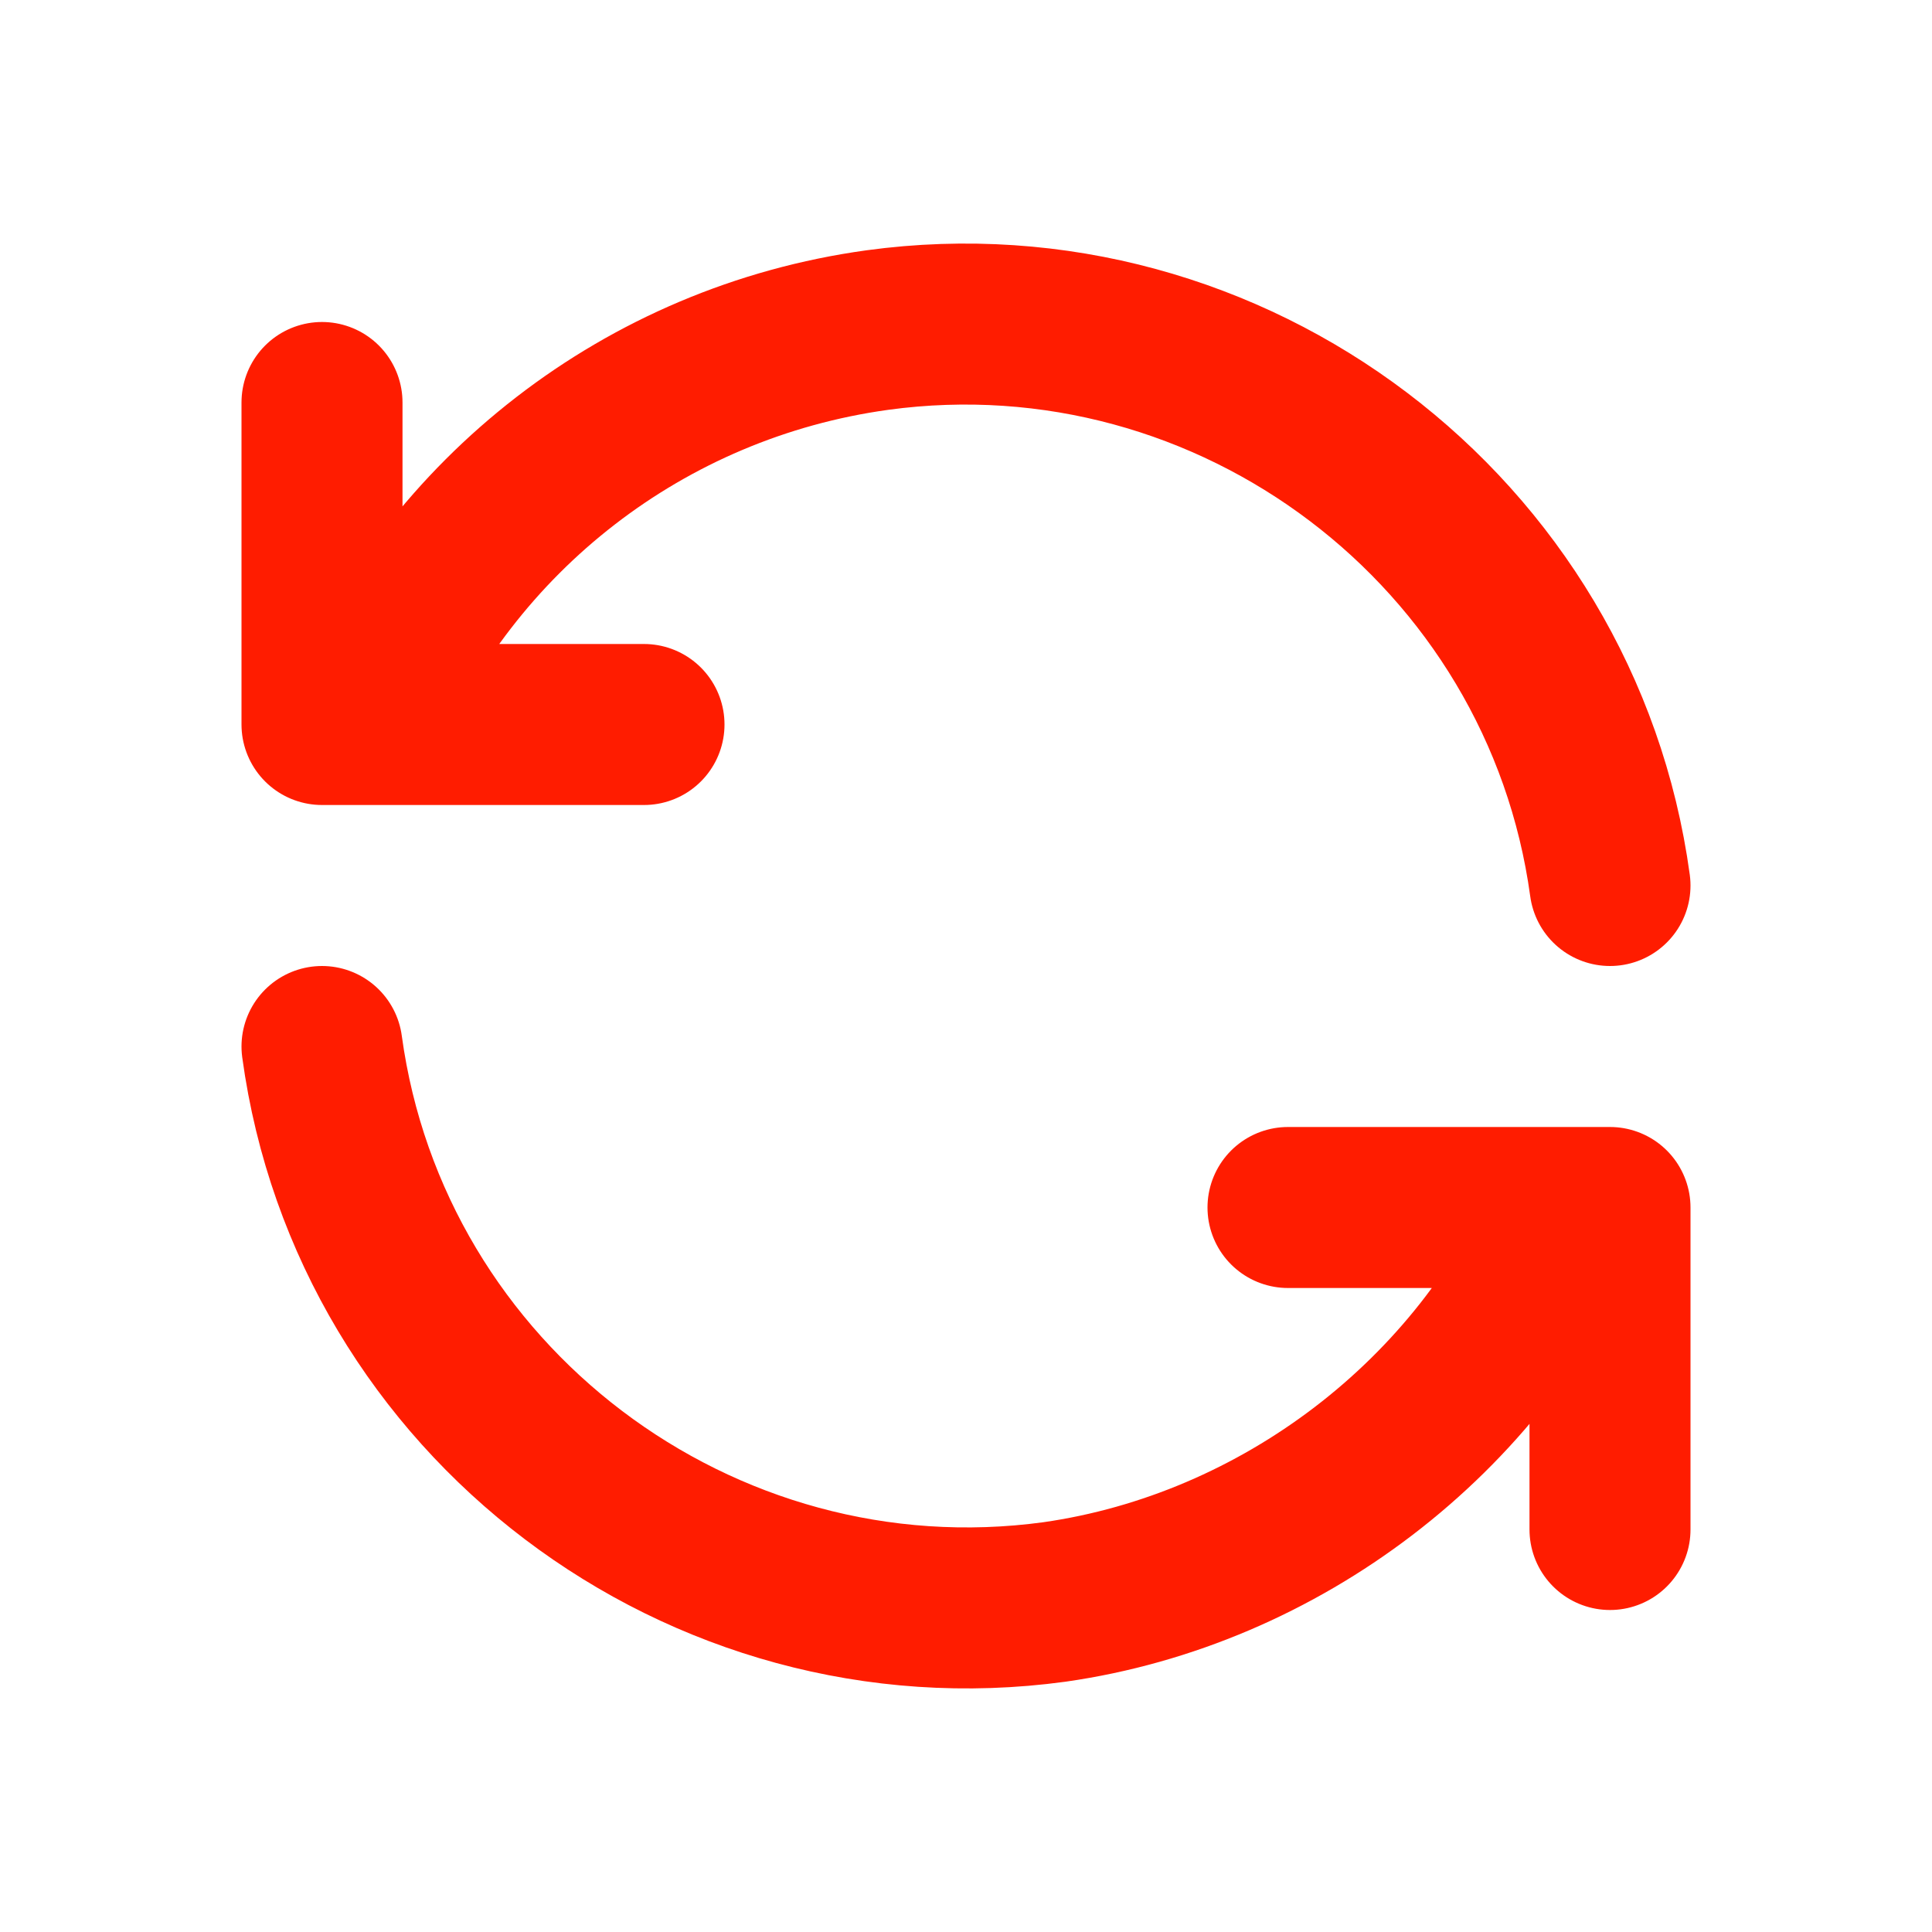
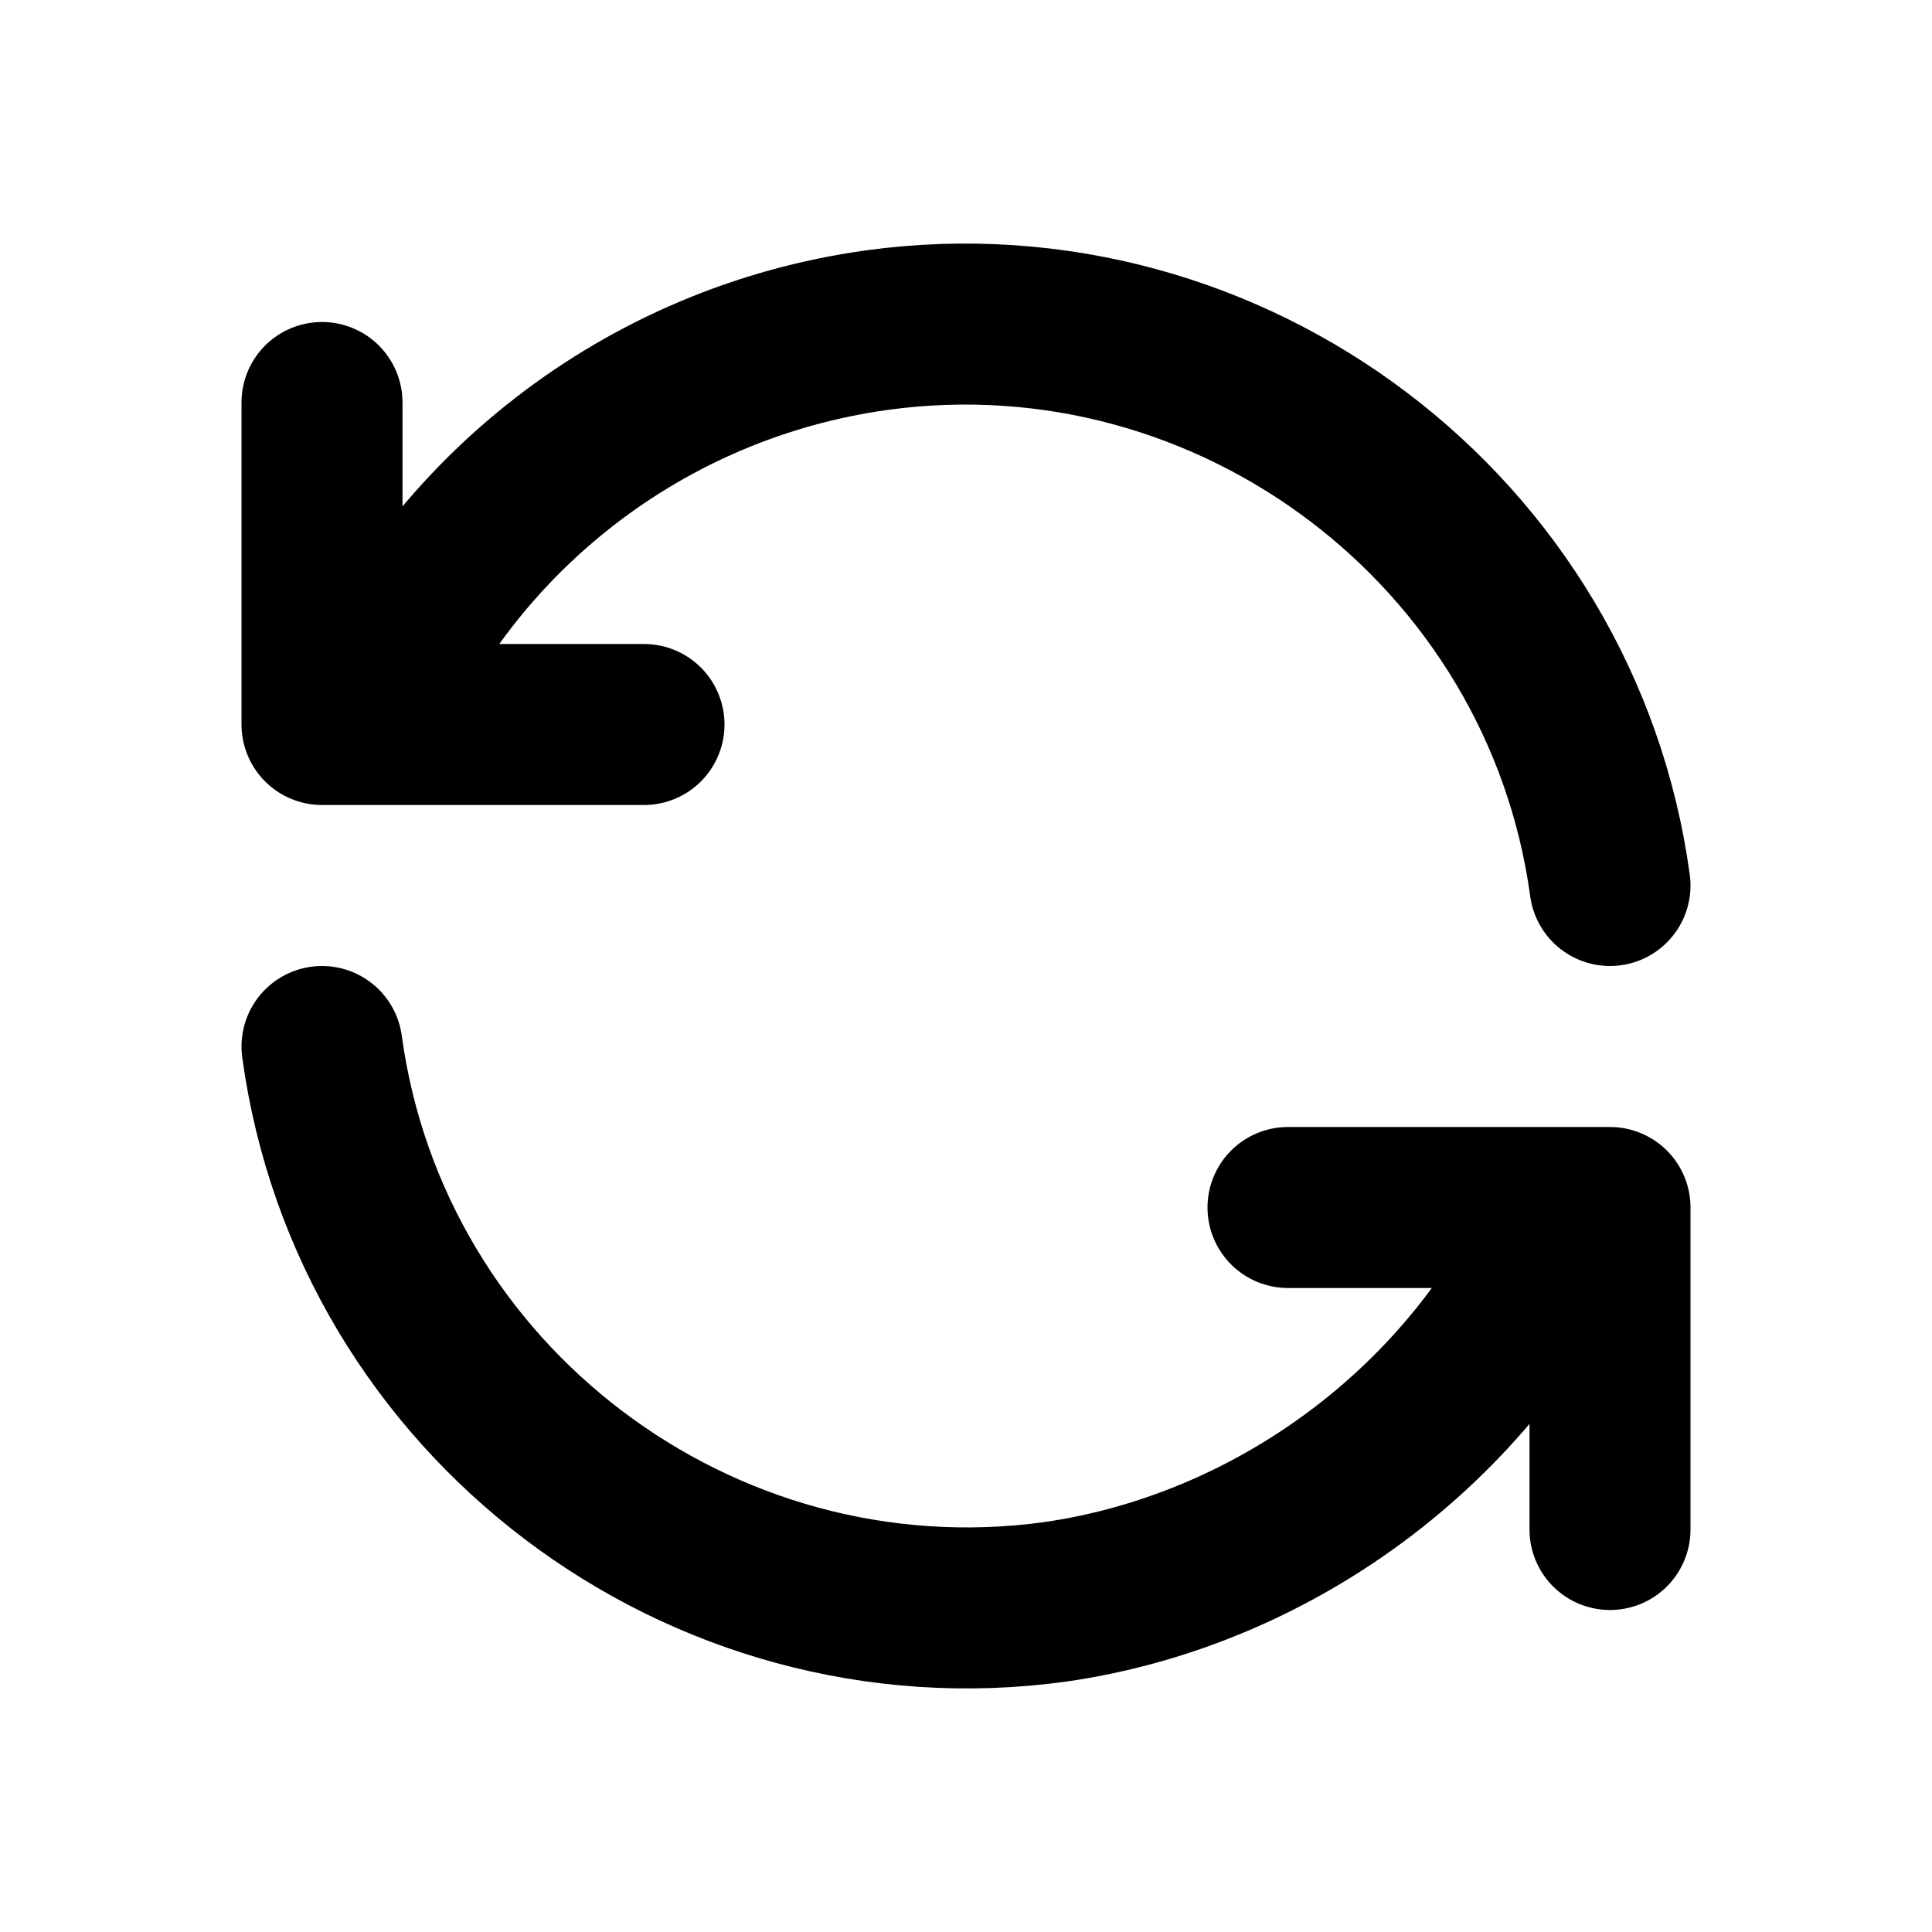
<svg xmlns="http://www.w3.org/2000/svg" version="1.1" id="图层_1" x="0px" y="0px" viewBox="0 0 24 24" style="enable-background:new 0 0 24 24;" xml:space="preserve">
  <style type="text/css">
	.st0{fill:none;}
- 	.st1{fill:none;stroke:#FF1C00;stroke-width:2;stroke-linecap:round;stroke-linejoin:round;}
+ 	.st1{fill:none;stroke:#000000;stroke-width:2;stroke-linecap:round;stroke-linejoin:round;}
</style>
  <path class="st0" d="M0,0h24v24H0V0z" />
  <path class="st1" d="M20,11c-0.6-4.4-4.7-7.5-9.1-6.9C8,4.5,5.6,6.4,4.5,9 M4,5v4h4" />
  <path class="st1" d="M4,13c0.6,4.4,4.7,7.5,9.1,6.9c2.8-0.4,5.3-2.3,6.4-4.9 M20,19v-4h-4" />
</svg>
